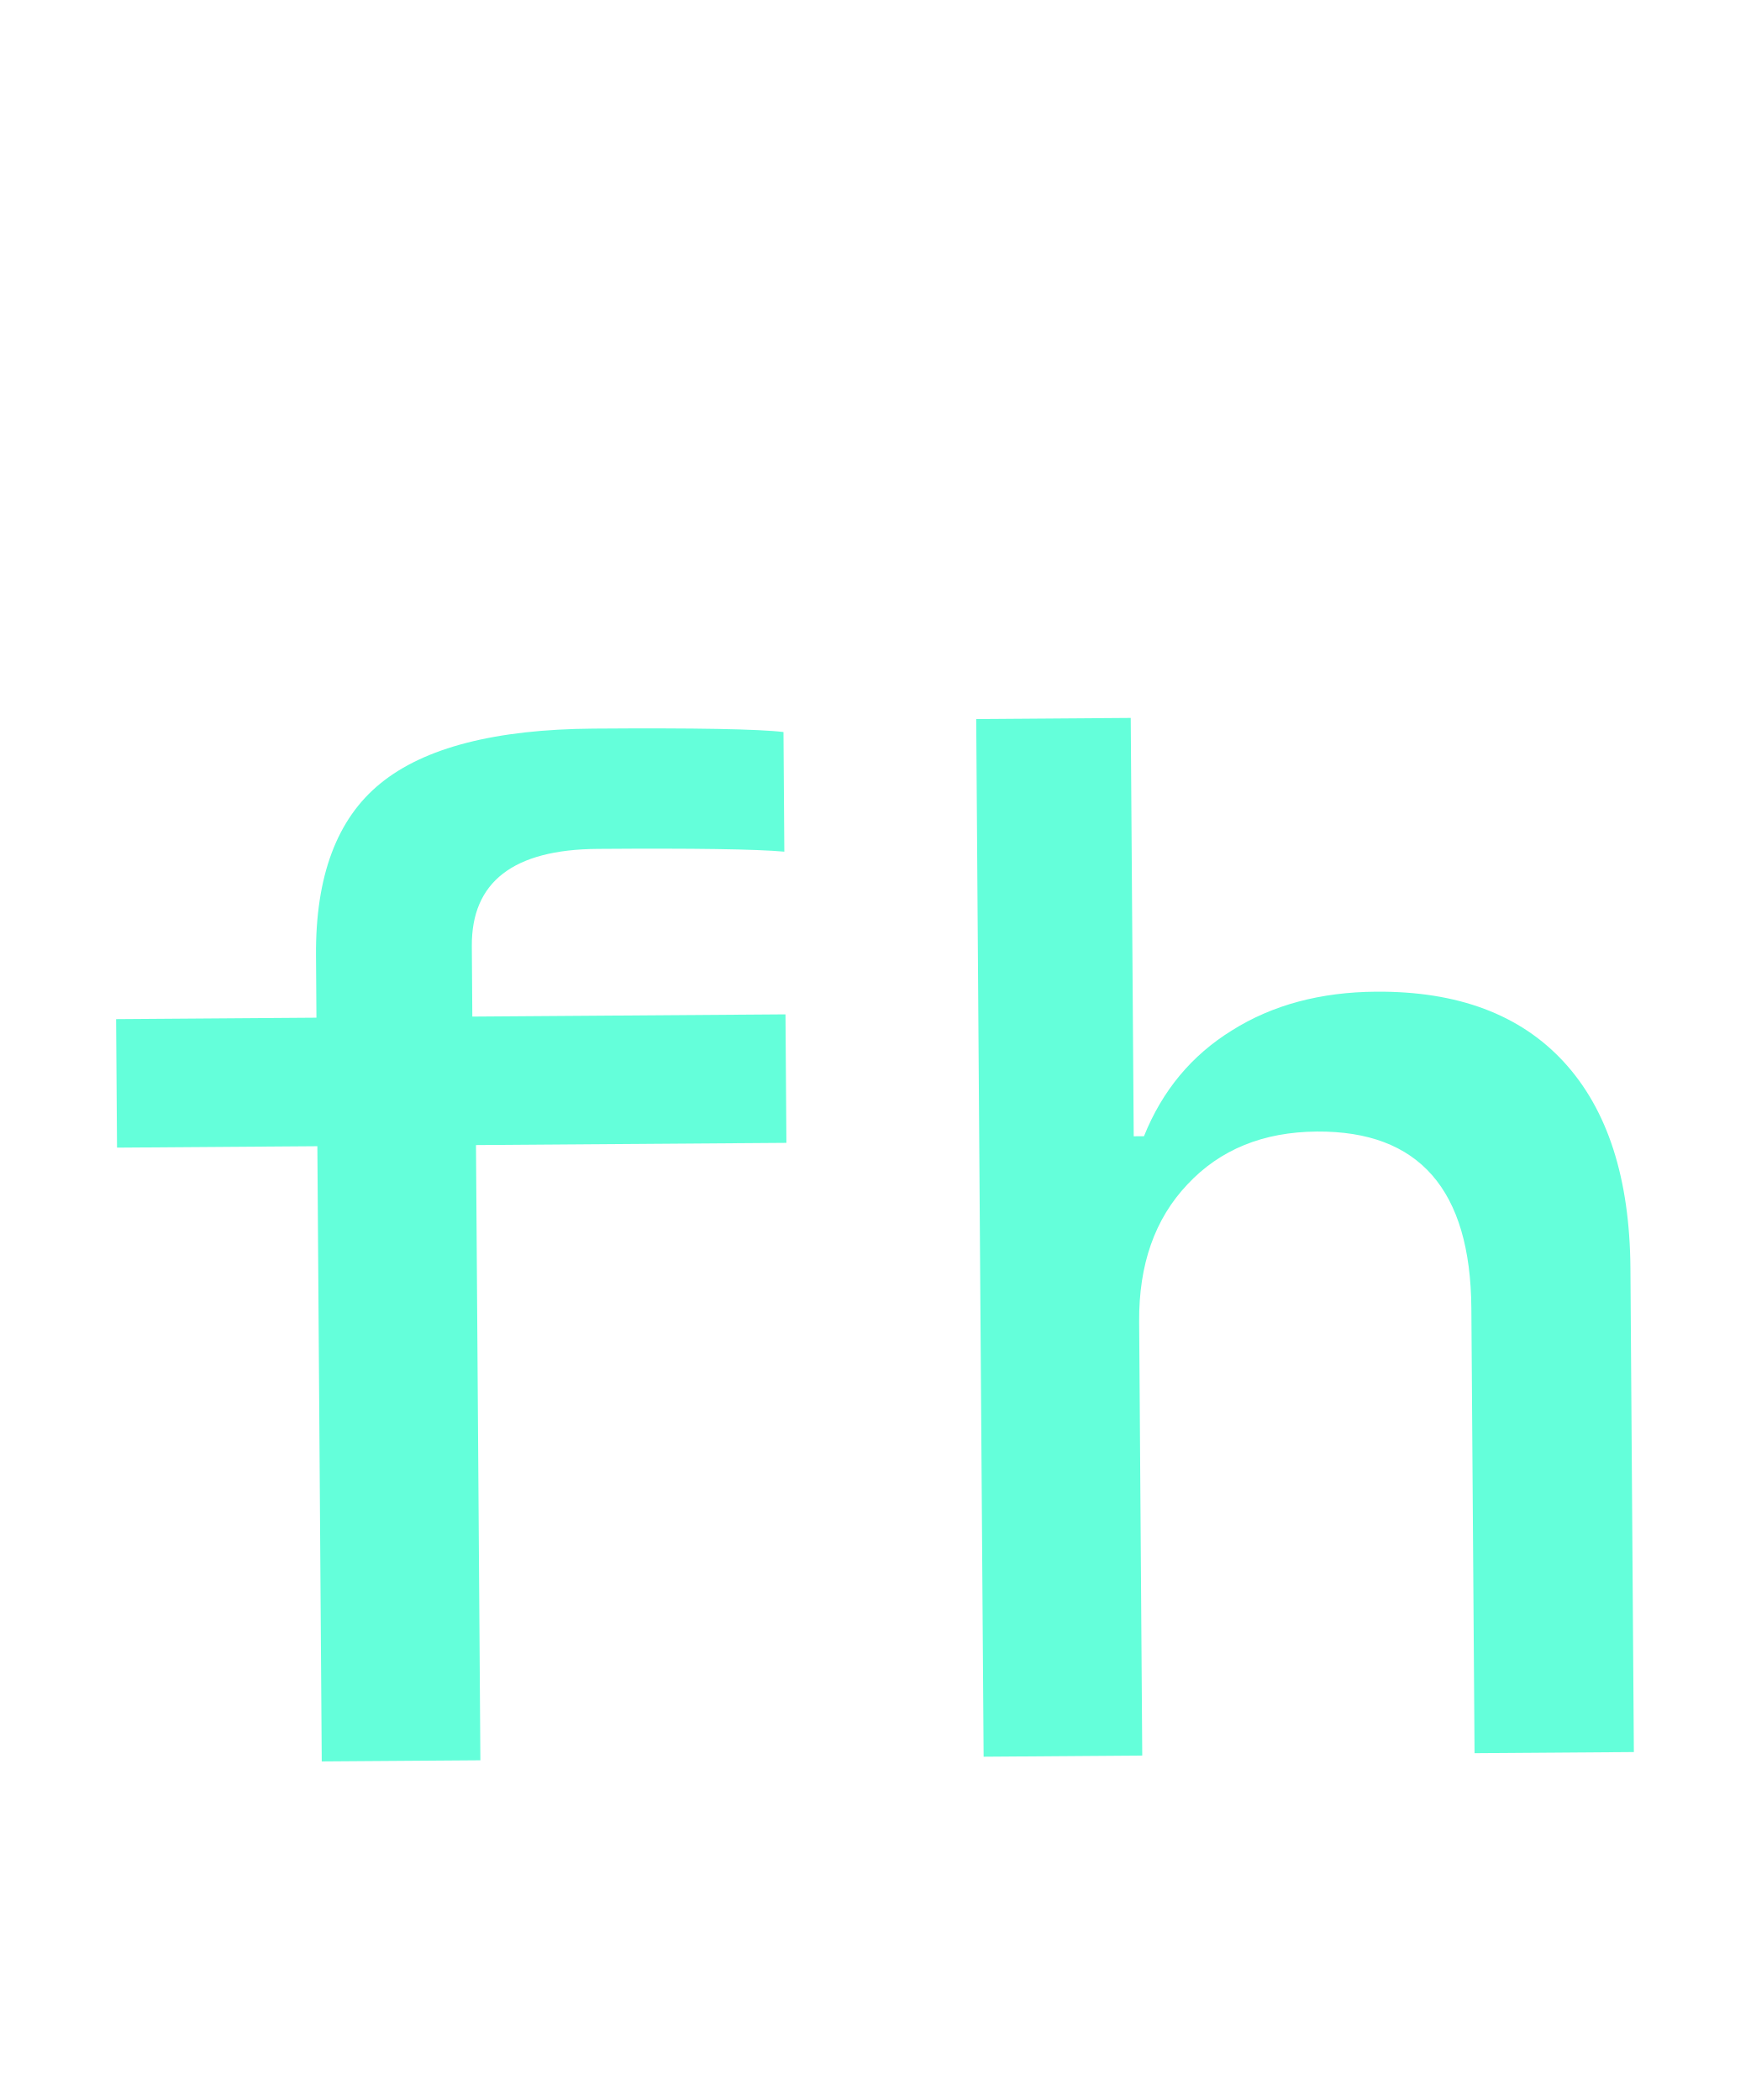
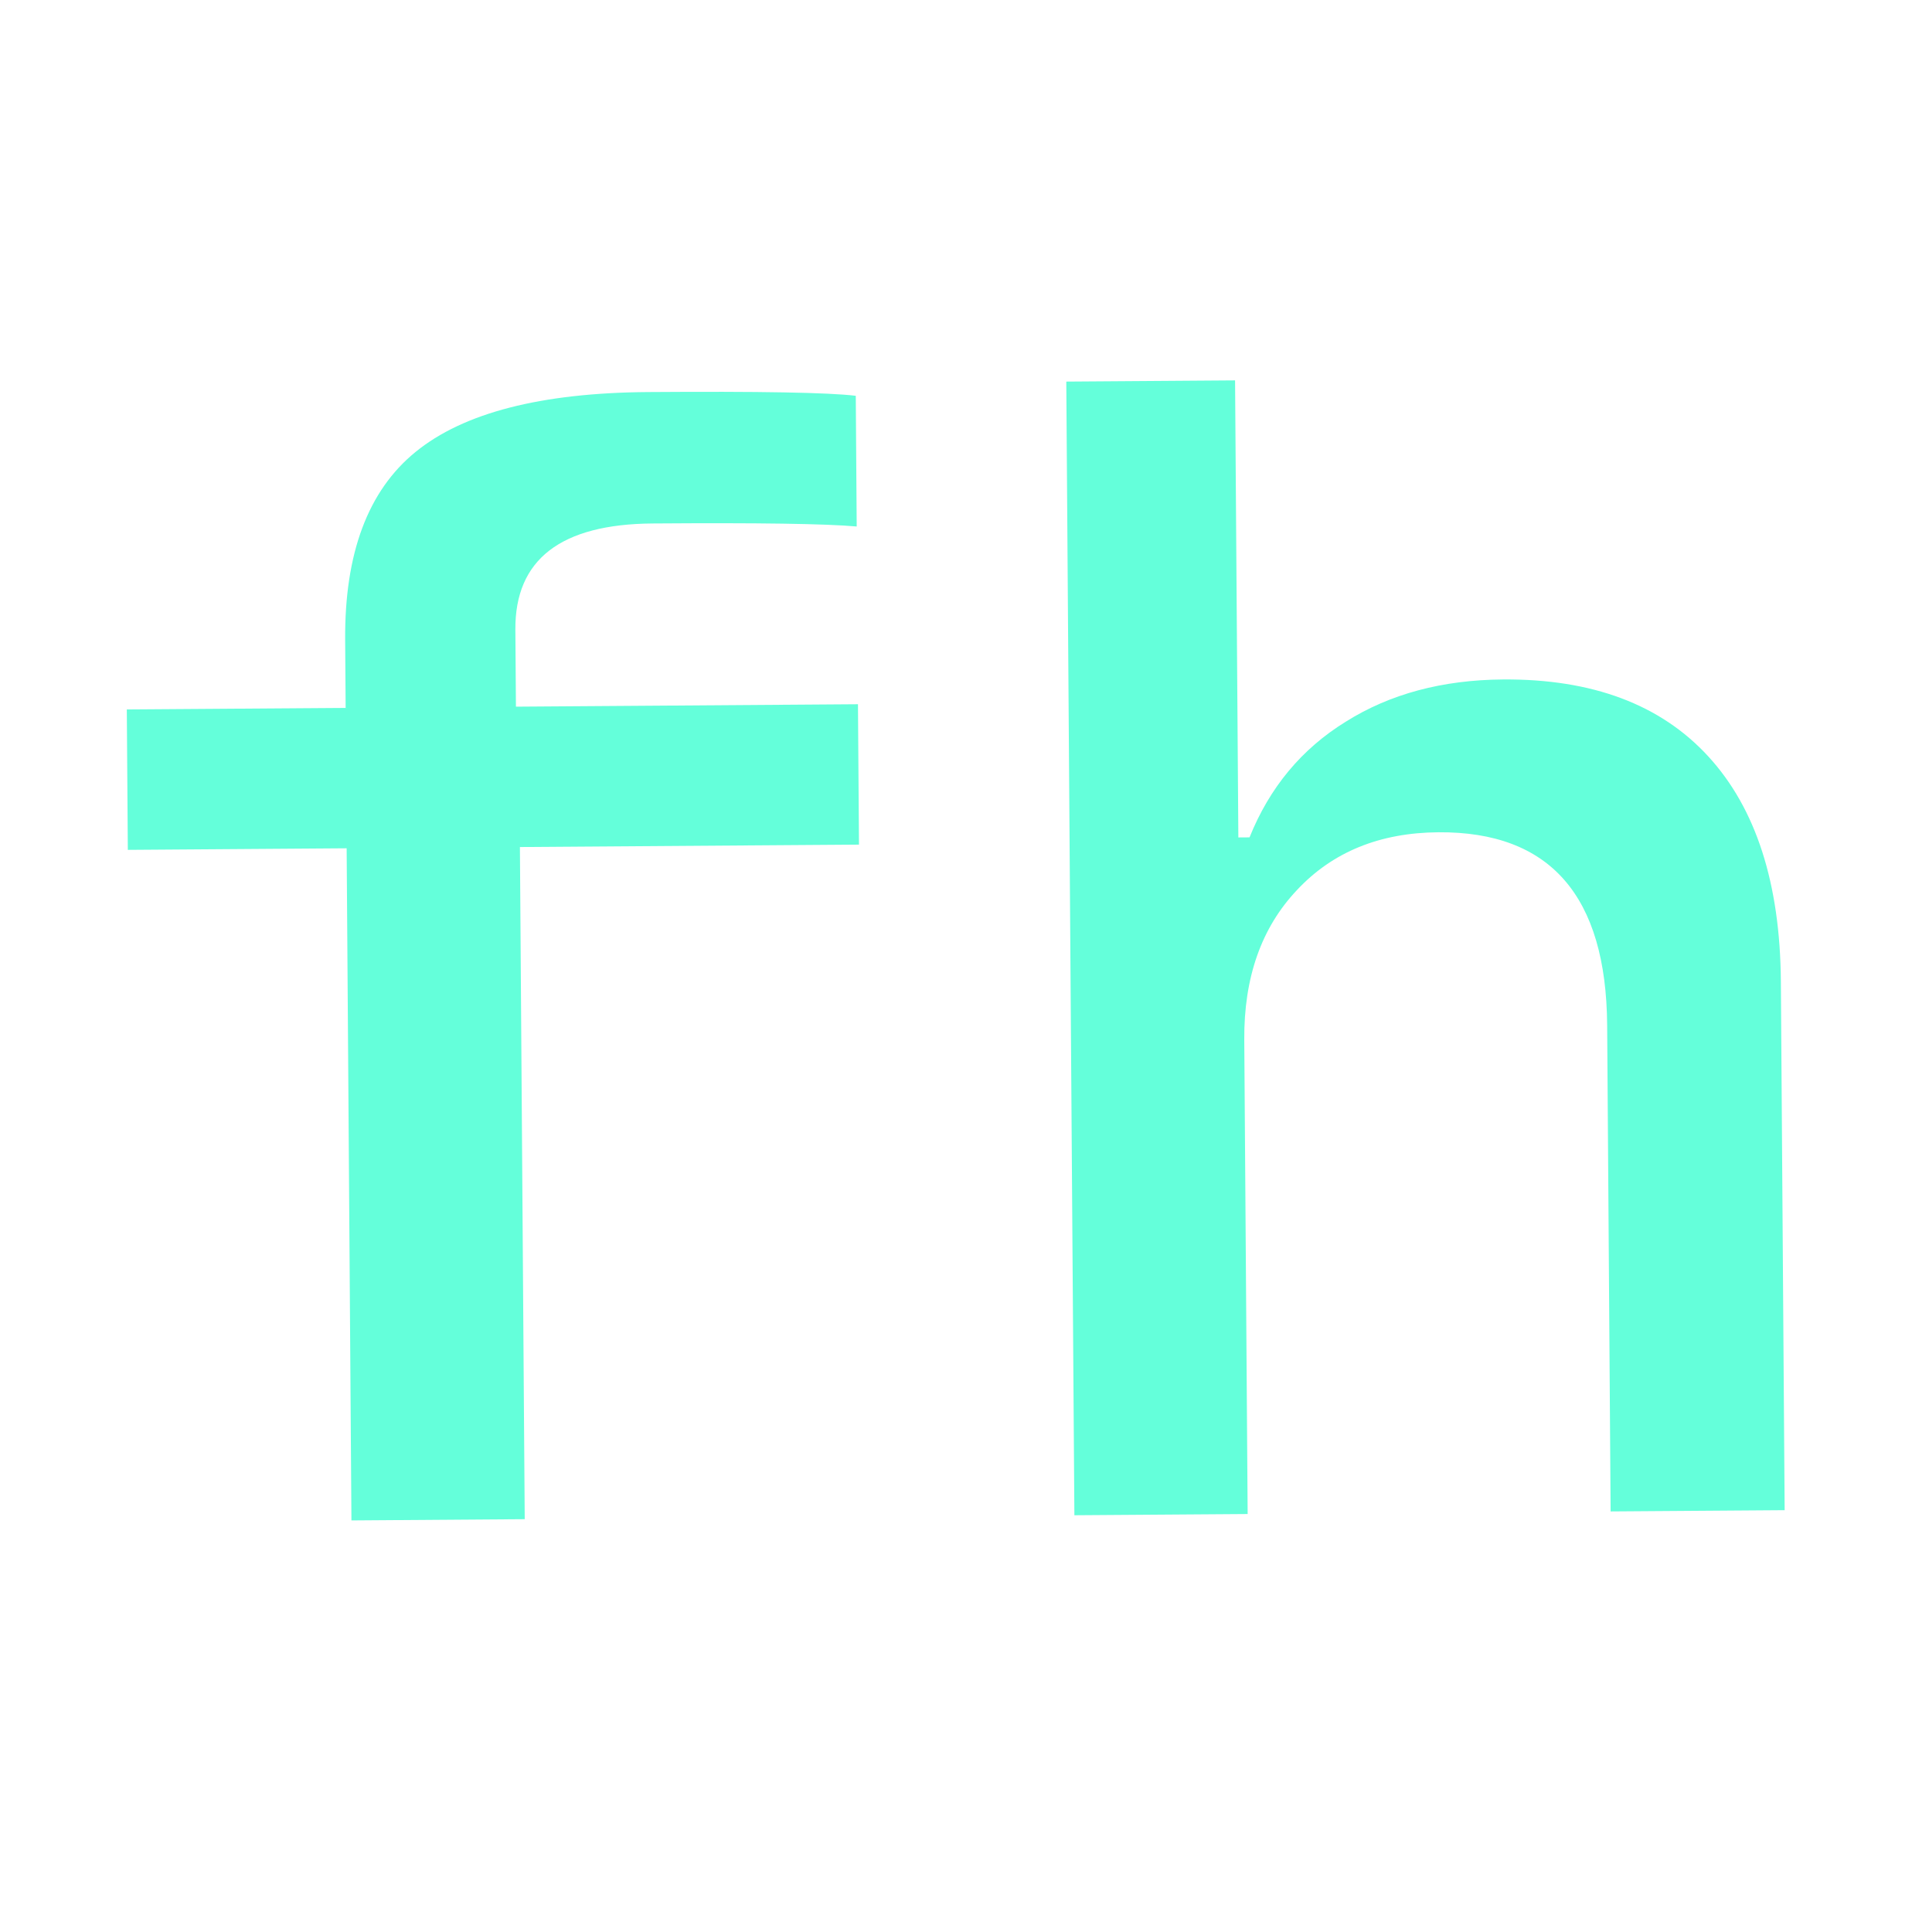
- <svg xmlns="http://www.w3.org/2000/svg" width="95" height="114" viewBox="0 0 95 114" fill="none">
-   <path d="M17.462 95.62L17.224 62.223L6.351 62.3L6.301 55.324L17.174 55.246L17.15 51.87C17.119 47.565 18.284 44.452 20.645 42.53C23.031 40.583 26.884 39.591 32.203 39.553C37.744 39.513 41.184 39.575 42.521 39.739L42.567 46.233C41.032 46.095 37.655 46.045 32.435 46.083C27.858 46.115 25.582 47.876 25.607 51.364L25.634 55.186L42.63 55.065L42.68 62.041L25.833 62.161L26.071 95.559L17.462 95.62ZM53.383 95.364L52.981 39.033L61.367 38.973L61.529 61.684L62.086 61.68C63.083 59.199 64.677 57.282 66.869 55.931C69.061 54.554 71.666 53.855 74.685 53.834C79.113 53.802 82.511 55.077 84.88 57.657C87.249 60.238 88.451 63.965 88.486 68.839L88.673 95.112L80.027 95.174L79.854 71.016C79.808 64.584 77.015 61.388 71.473 61.427C68.554 61.448 66.21 62.405 64.443 64.298C62.675 66.166 61.802 68.646 61.824 71.739L61.992 95.302L53.383 95.364Z" fill="#64FFDA" />
+ <svg xmlns="http://www.w3.org/2000/svg" width="95" height="96" viewBox="0 0 95 96" fill="none">
+   <path d="M17.462 75.549L17.224 42.151L6.351 42.229L6.301 35.252L17.174 35.175L17.15 31.798C17.119 27.493 18.284 24.38 20.646 22.458C23.032 20.511 26.884 19.519 32.203 19.481C37.744 19.441 41.184 19.503 42.521 19.667L42.567 26.161C41.032 26.023 37.655 25.973 32.435 26.011C27.858 26.043 25.582 27.804 25.607 31.292L25.635 35.114L42.63 34.993L42.68 41.969L25.833 42.089L26.072 75.487L17.462 75.549ZM53.383 75.292L52.981 18.961L61.367 18.901L61.53 41.612L62.086 41.608C63.083 39.127 64.677 37.21 66.87 35.859C69.062 34.482 71.667 33.783 74.685 33.762C79.113 33.73 82.512 35.005 84.88 37.586C87.249 40.166 88.451 43.894 88.486 48.767L88.674 75.04L80.027 75.102L79.855 50.944C79.809 44.512 77.015 41.316 71.473 41.355C68.554 41.376 66.211 42.333 64.443 44.226C62.675 46.094 61.802 48.574 61.824 51.667L61.992 75.231L53.383 75.292Z" fill="#64FFDA" />
</svg>
